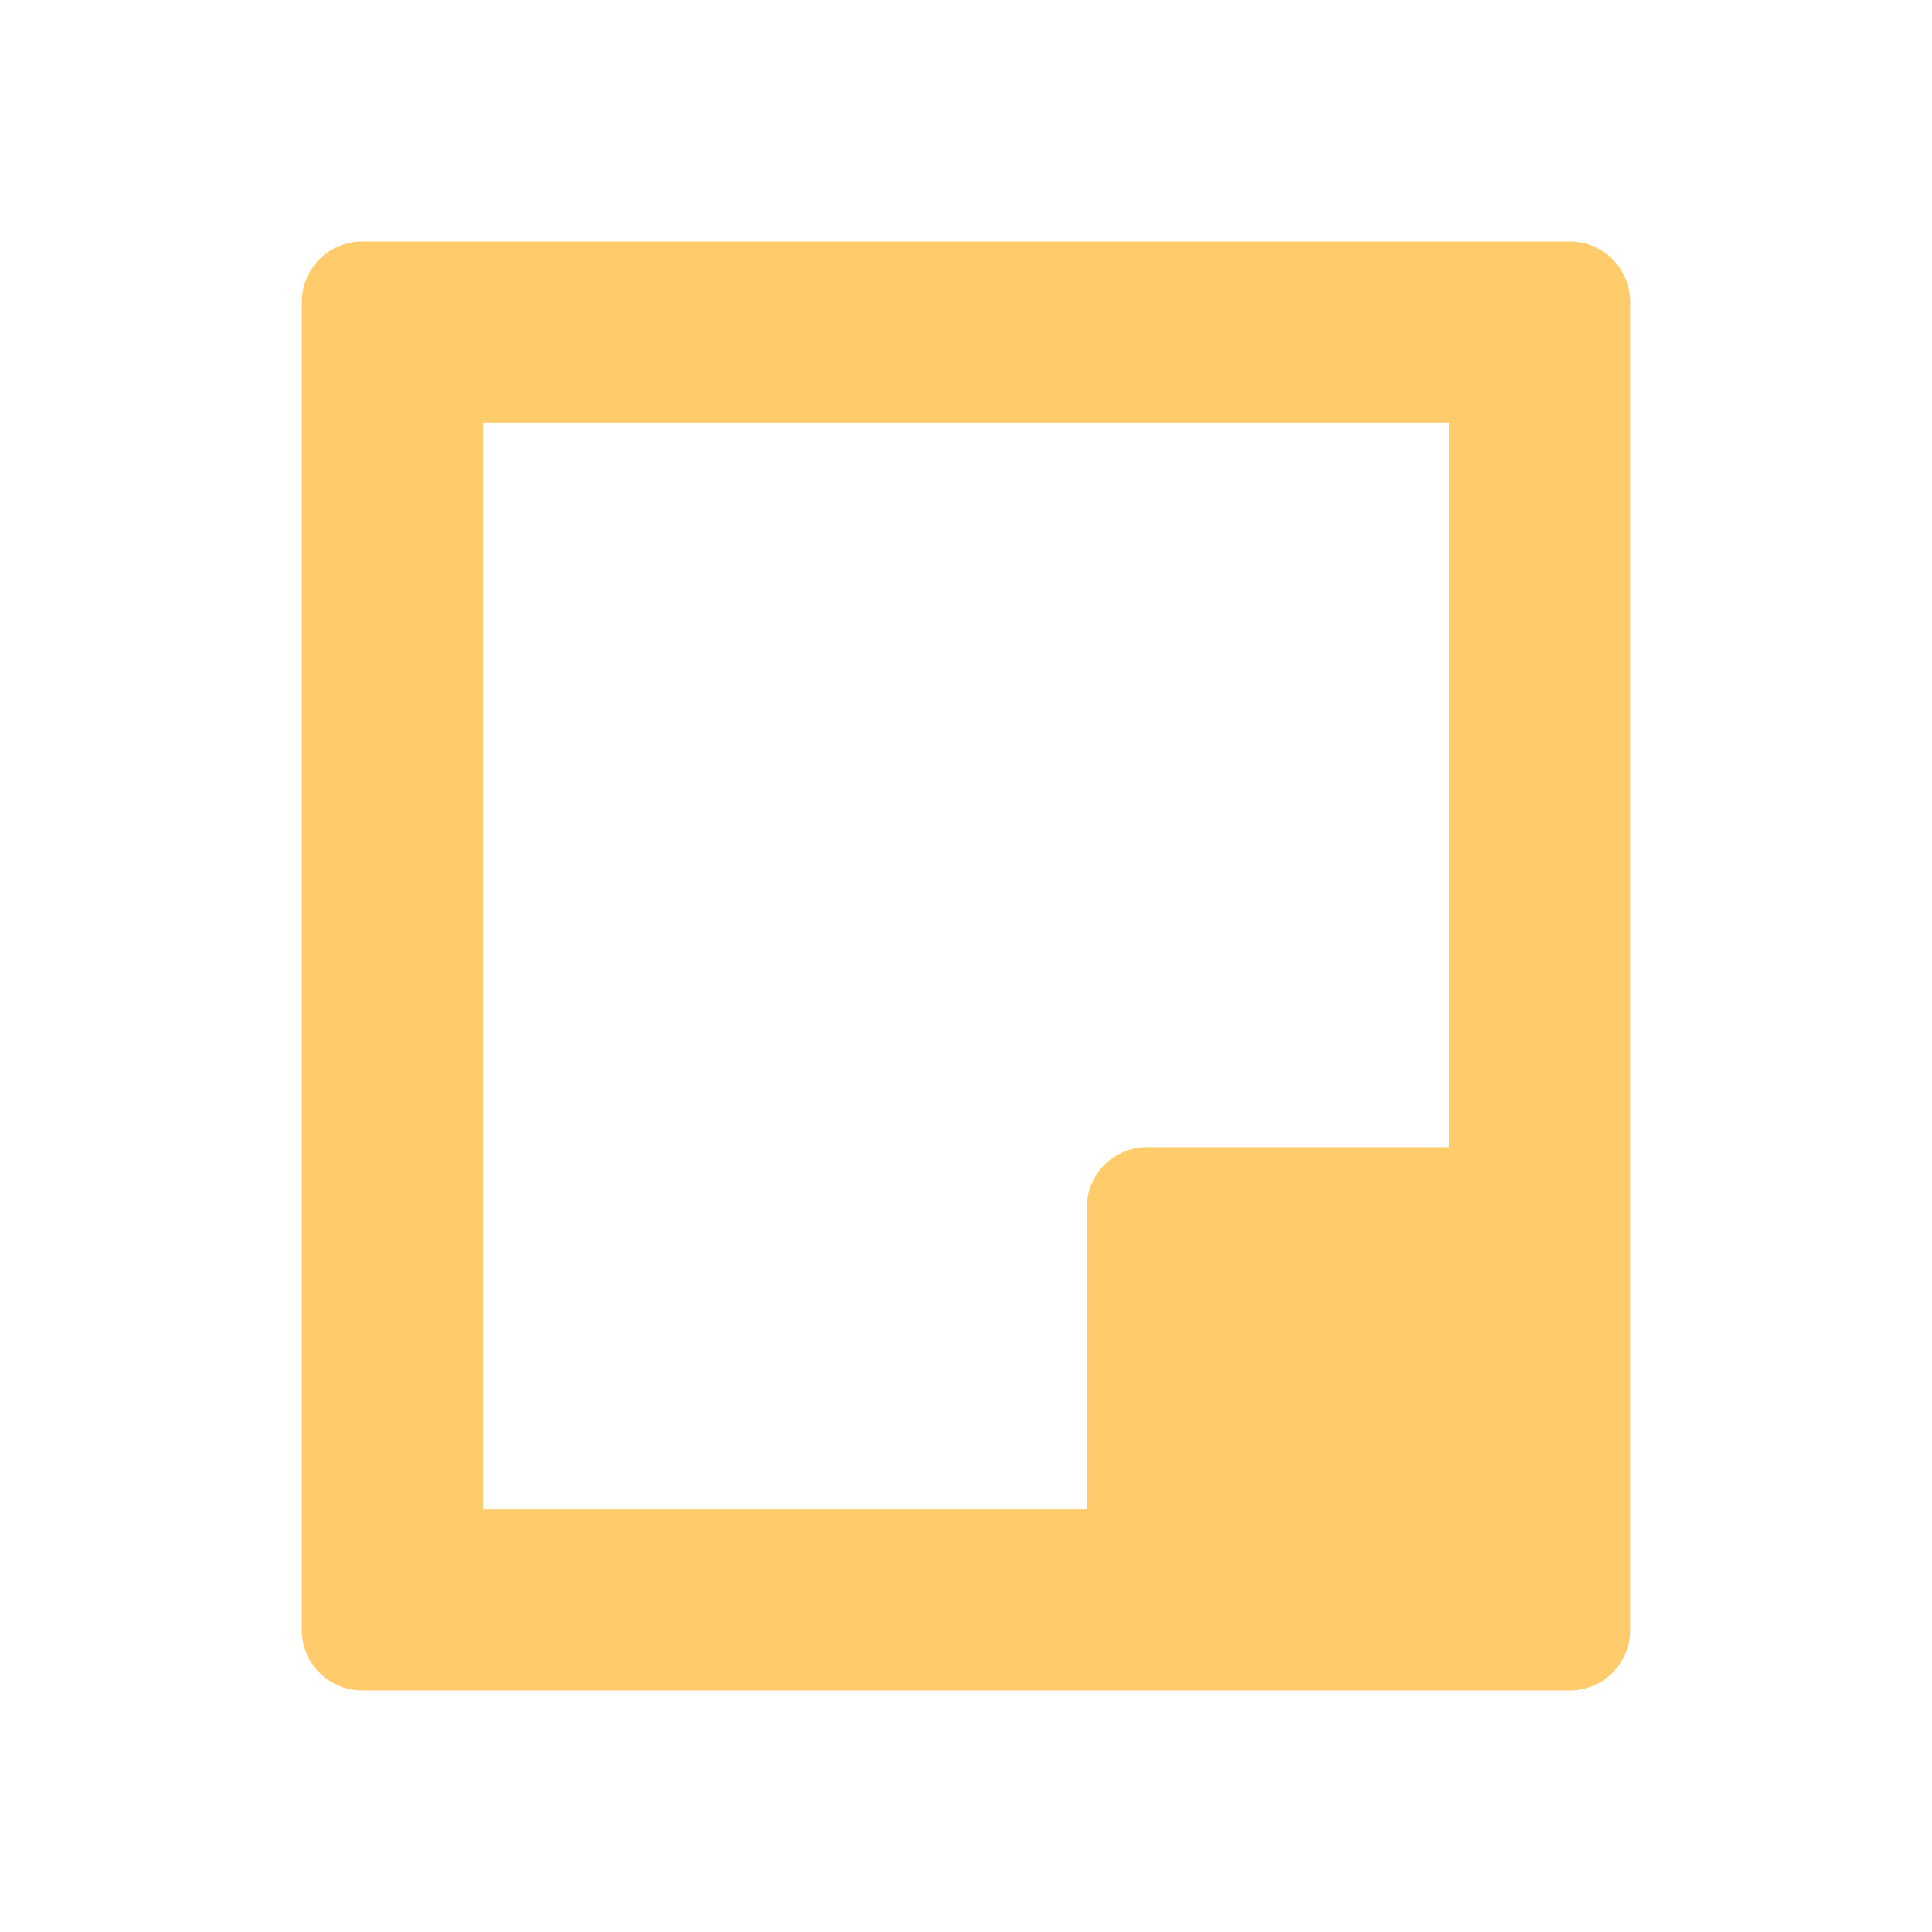
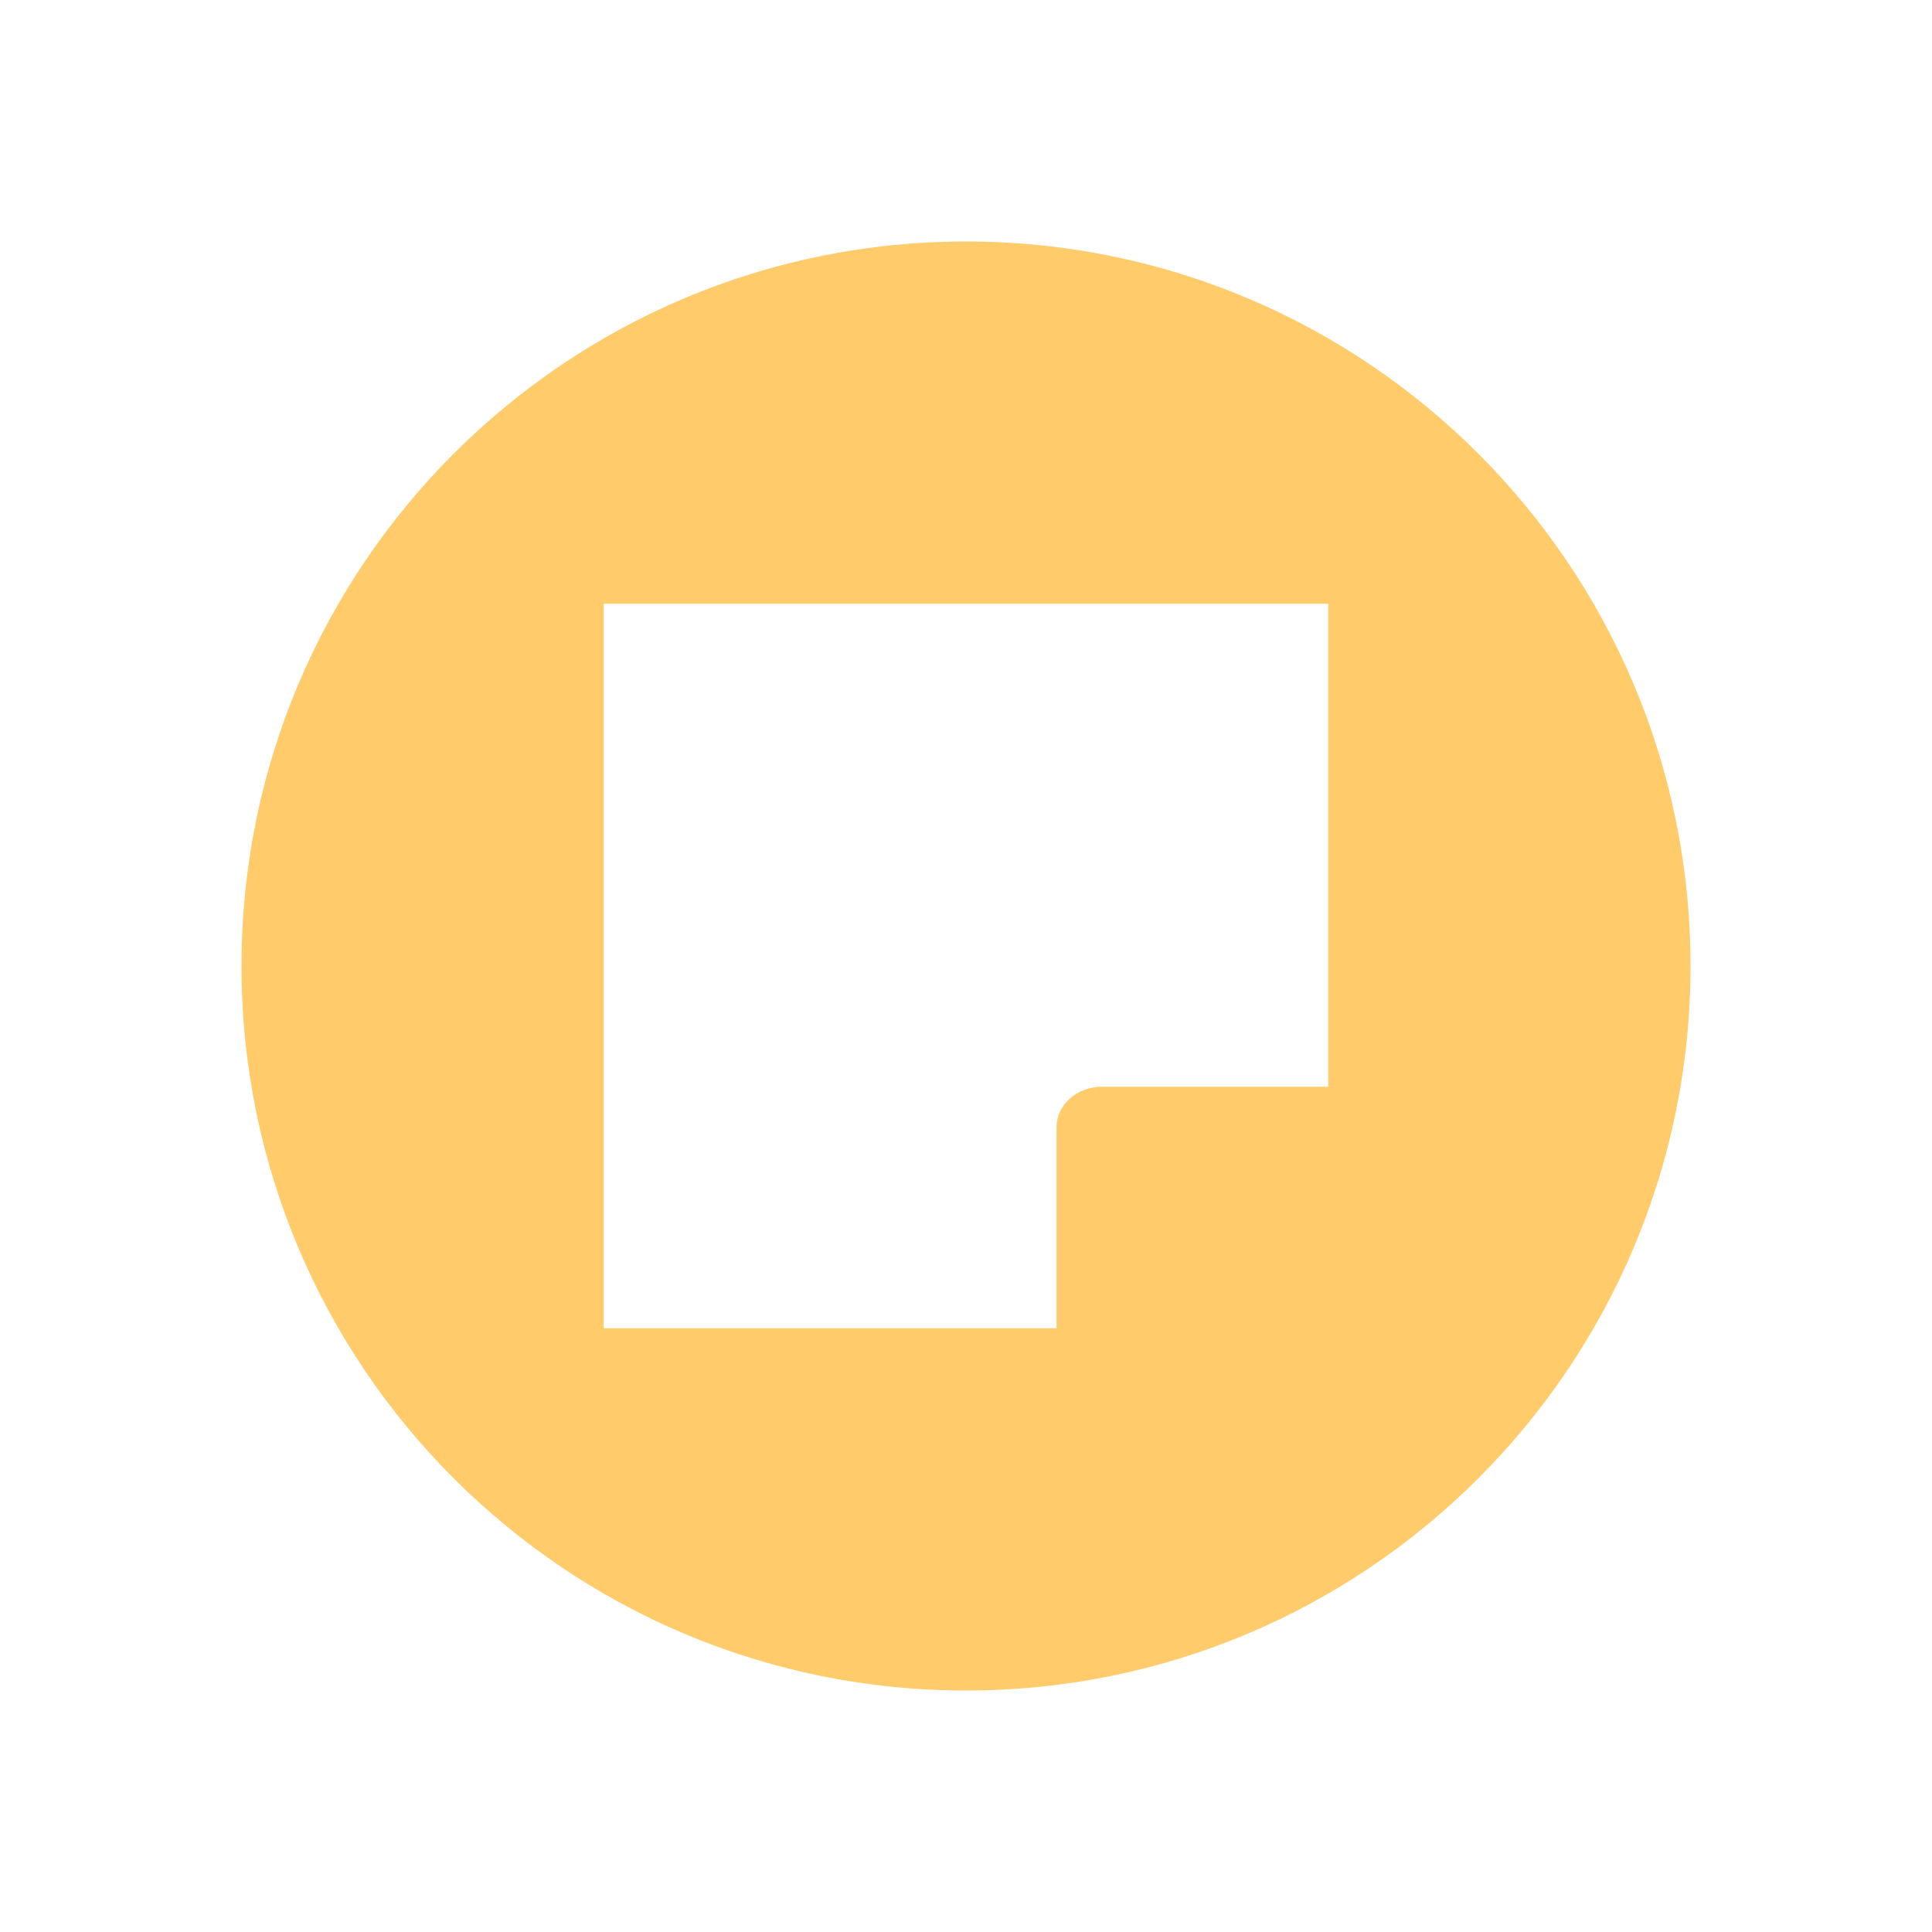
- <svg xmlns="http://www.w3.org/2000/svg" width="16" height="16" fill="none">
-   <path fill="#FFCB6B" fill-rule="evenodd" d="M3 2h10a.5.5 0 0 1 .5.5v11a.5.5 0 0 1-.5.5H3a.5.5 0 0 1-.5-.5v-11A.5.5 0 0 1 3 2m1 1.5v9h5V10a.5.5 0 0 1 .5-.5H12v-6z" clip-rule="evenodd" />
+ <svg xmlns="http://www.w3.org/2000/svg" width="16" height="16" viewBox="0 0 16 16" fill="none">
+   <path fill-rule="evenodd" clip-rule="evenodd" d="M14 8C14 11.314 11.314 14 8 14C4.686 14 2 11.314 2 8C2 4.686 4.686 2 8 2C11.314 2 14 4.686 14 8ZM8.75 11H5V5H11V9H9.125C9.026 9 8.93 9.035 8.86 9.098C8.79 9.16 8.75 9.245 8.75 9.333V11Z" fill="#FFCB6B" />
</svg>
